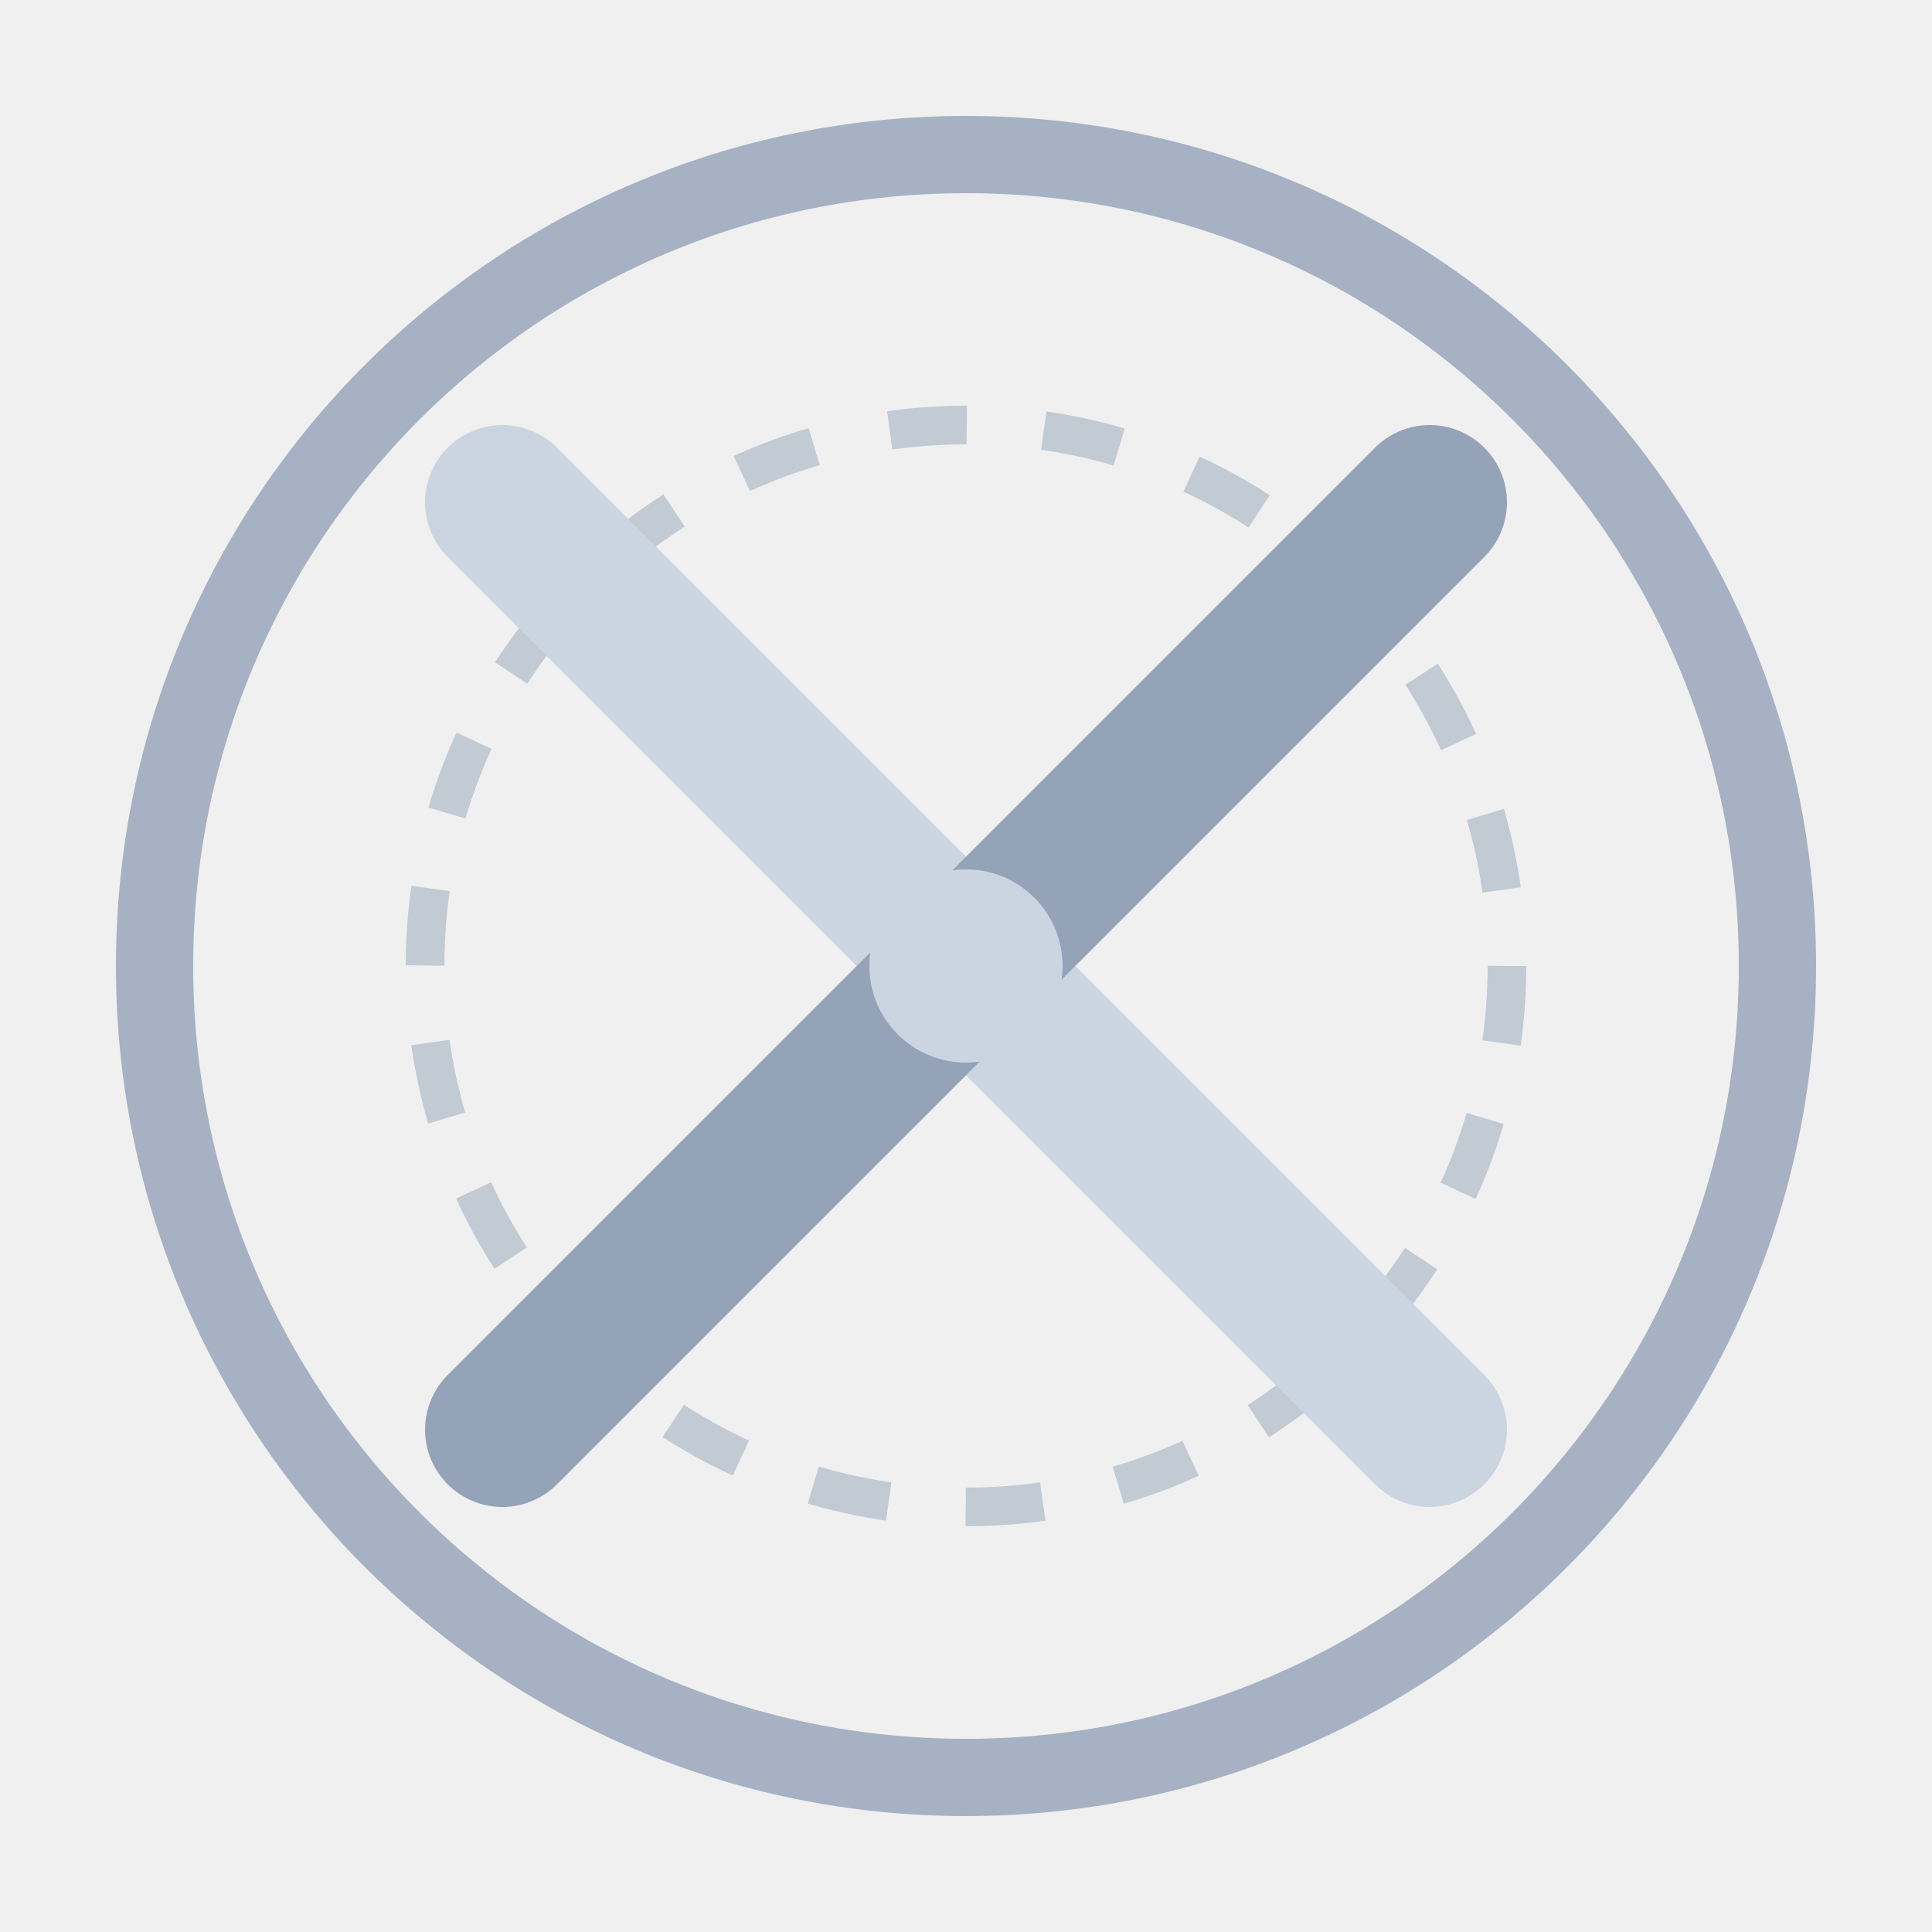
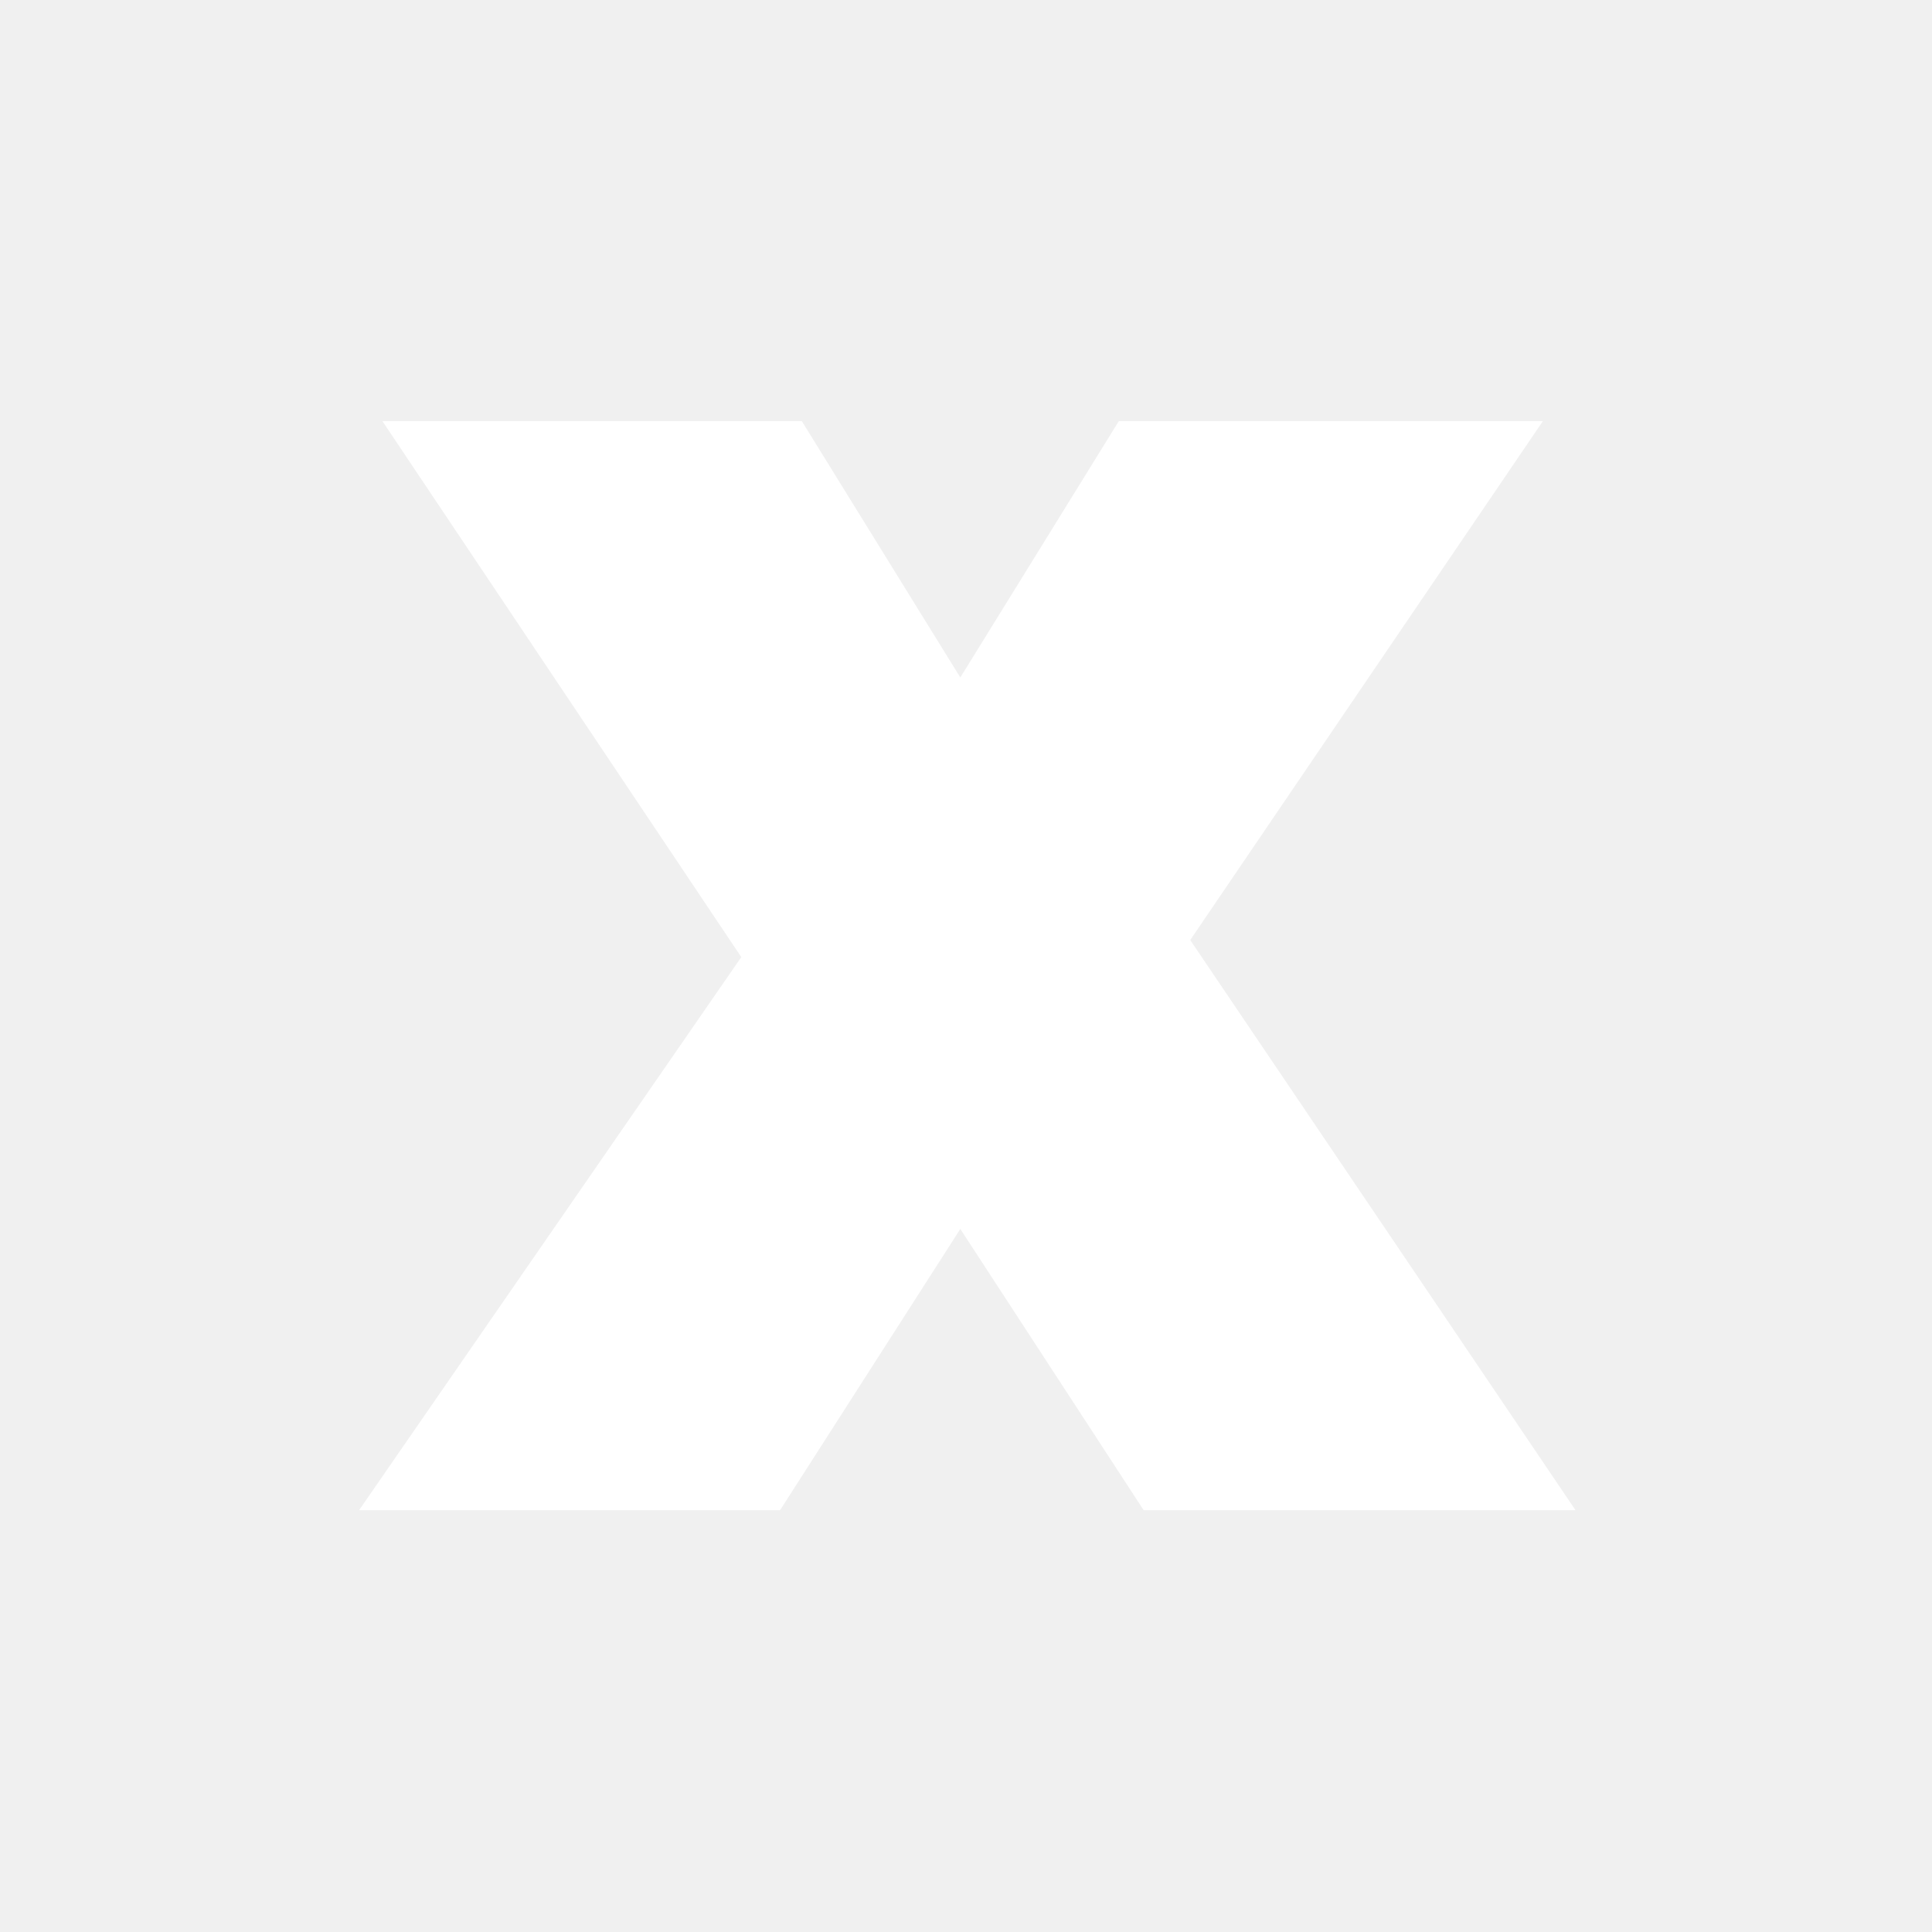
<svg xmlns="http://www.w3.org/2000/svg" width="64" height="64" viewBox="0 0 100 100">
  <g id="HIGHLIGHT">
-     <circle cx="50" cy="50" r="42" fill="none" stroke="#94a3b8" stroke-width="4" opacity="0.8" />
-     <circle cx="50" cy="50" r="28" fill="none" stroke="#94a3b8" stroke-width="2" stroke-dasharray="4 4" opacity="0.5" />
-     <line x1="26" y1="26" x2="74" y2="74" stroke="#cbd5e1" stroke-width="8" stroke-linecap="round" />
-     <line x1="74" y1="26" x2="26" y2="74" stroke="#94a3b8" stroke-width="8" stroke-linecap="round" />
-     <circle cx="50" cy="50" r="5" fill="#cbd5e1" />
+     <g transform="translate(18.5, 21.8) scale(0.14)">
+       <polygon fill="#ffffff" points="164.31 0 222.9 94.76 281.48 0 438.27 0 307.9 191.83 450.33 402.6 290.67 402.6 222.9 298.65 156.27 402.6 .63 402.6 141.92 198.14 9.25 0 164.31 0" />
+     </g>
  </g>
</svg>
